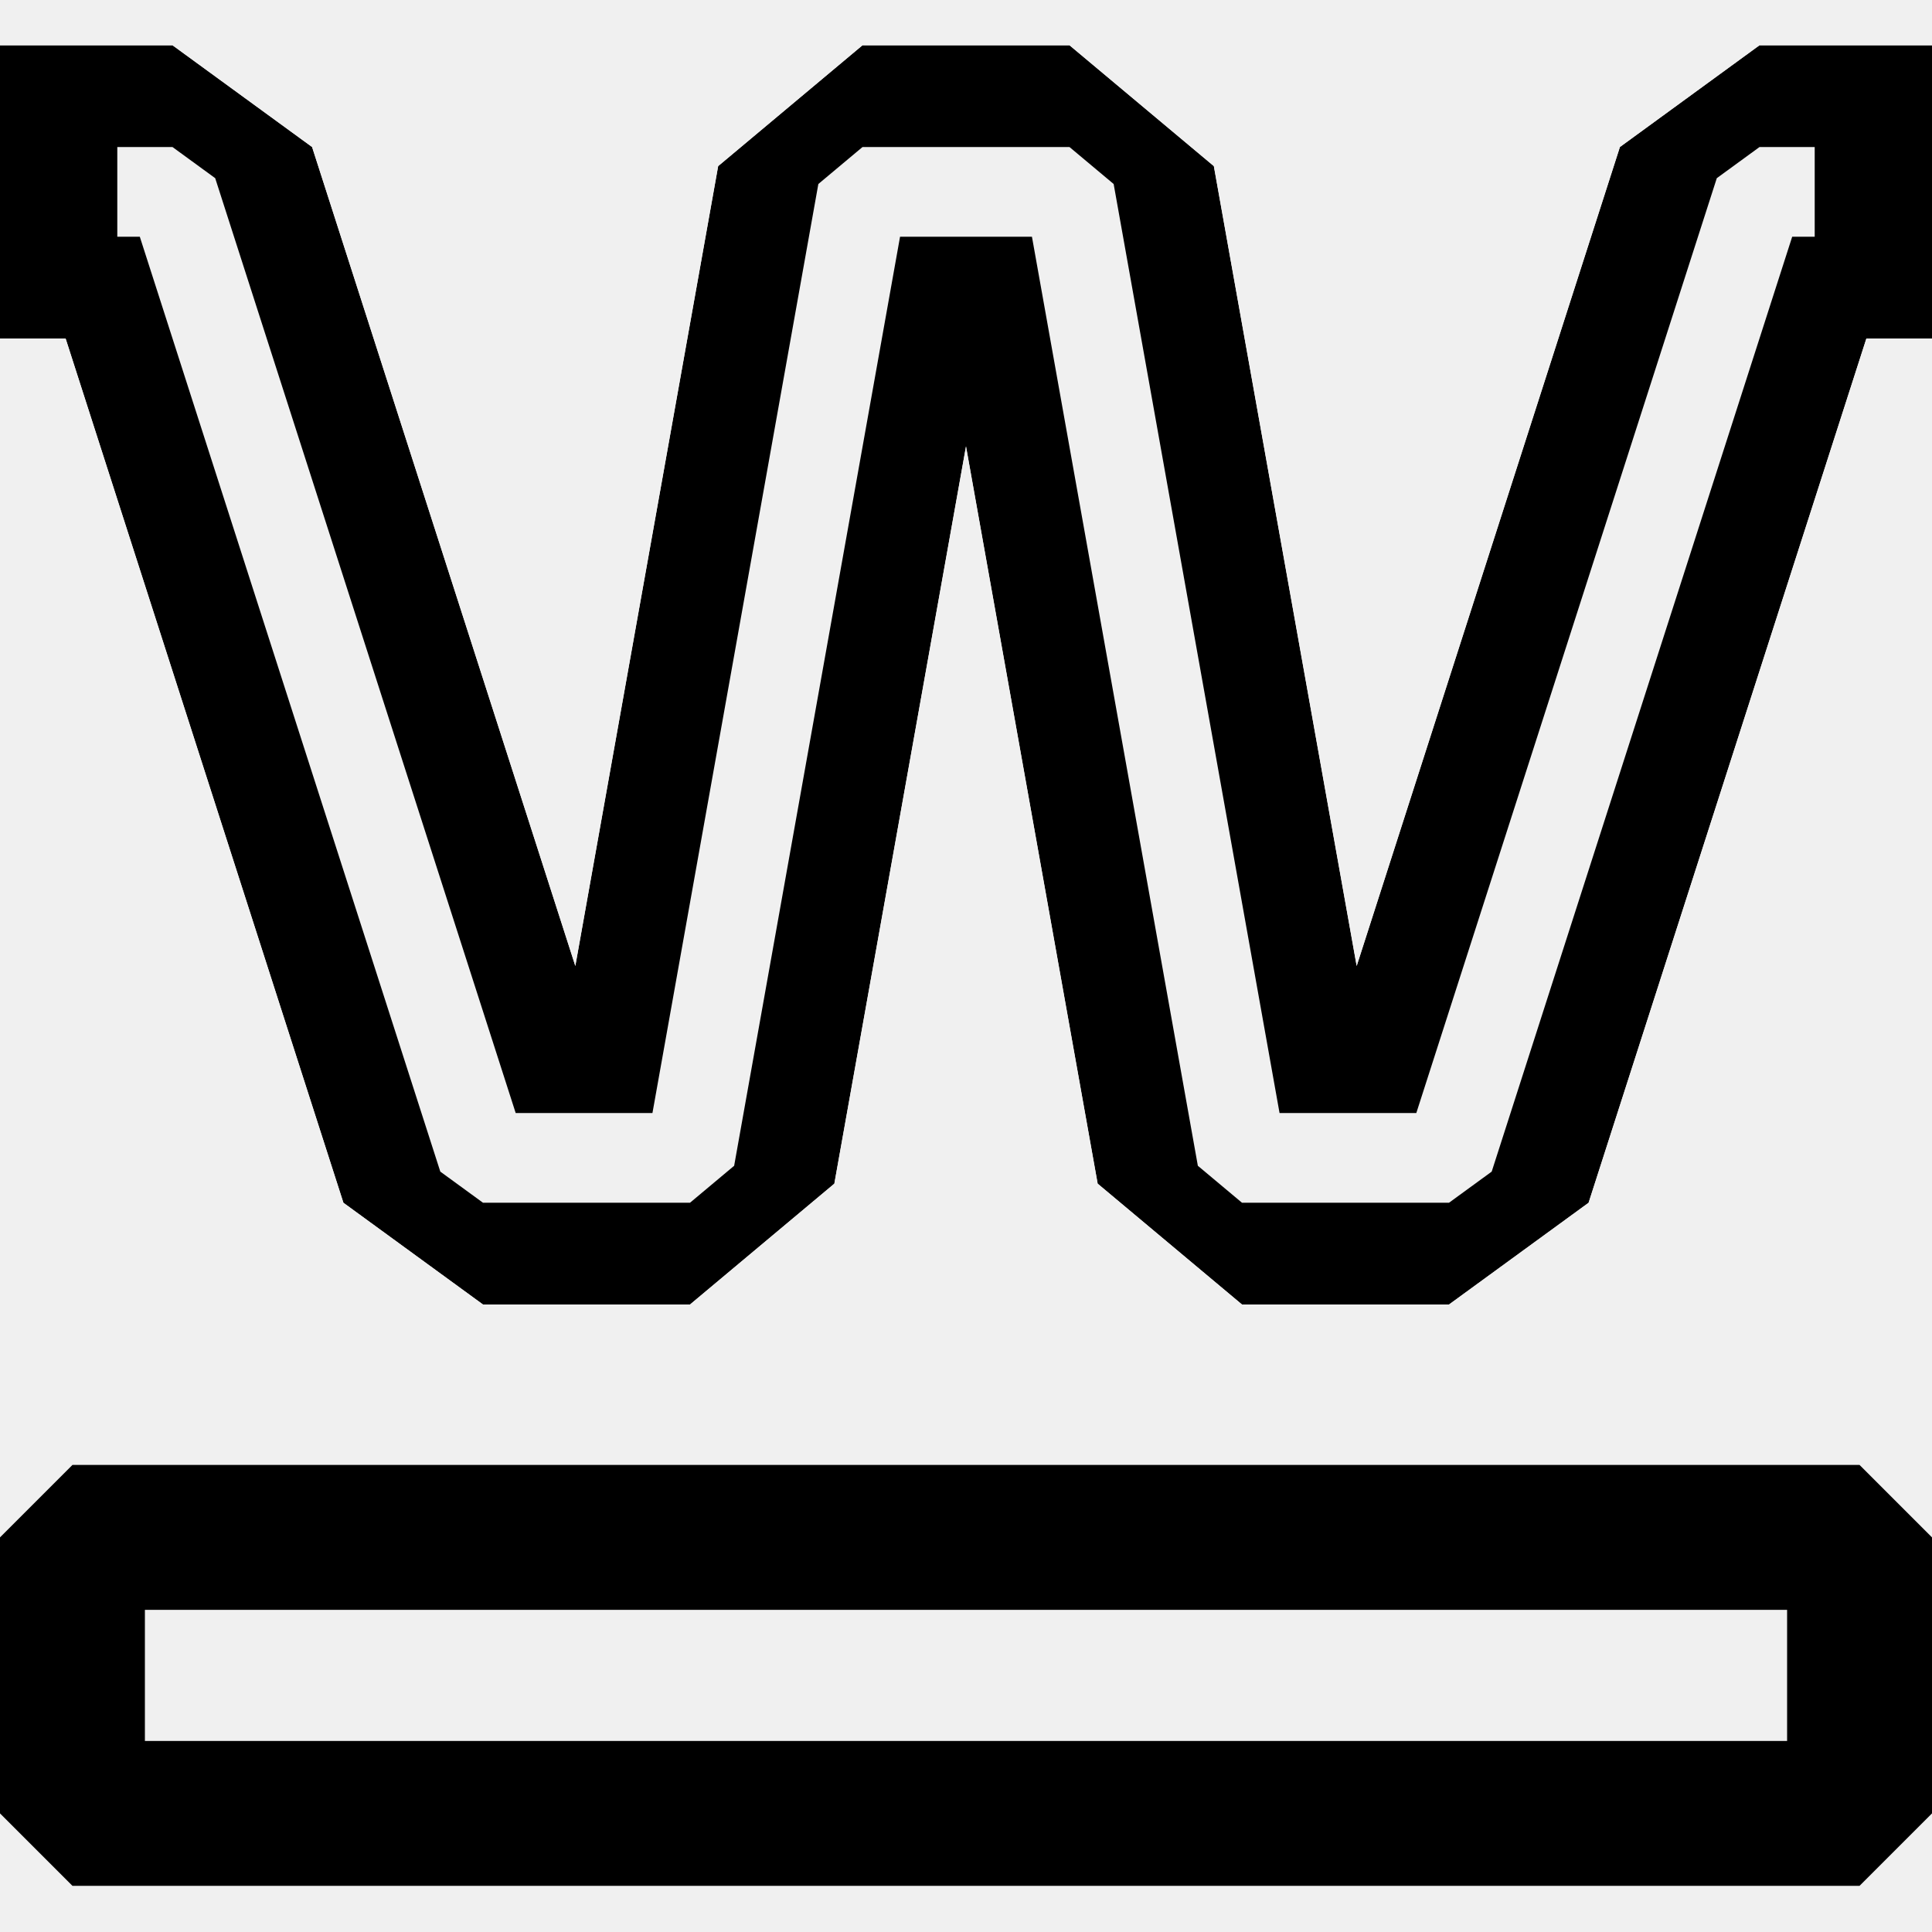
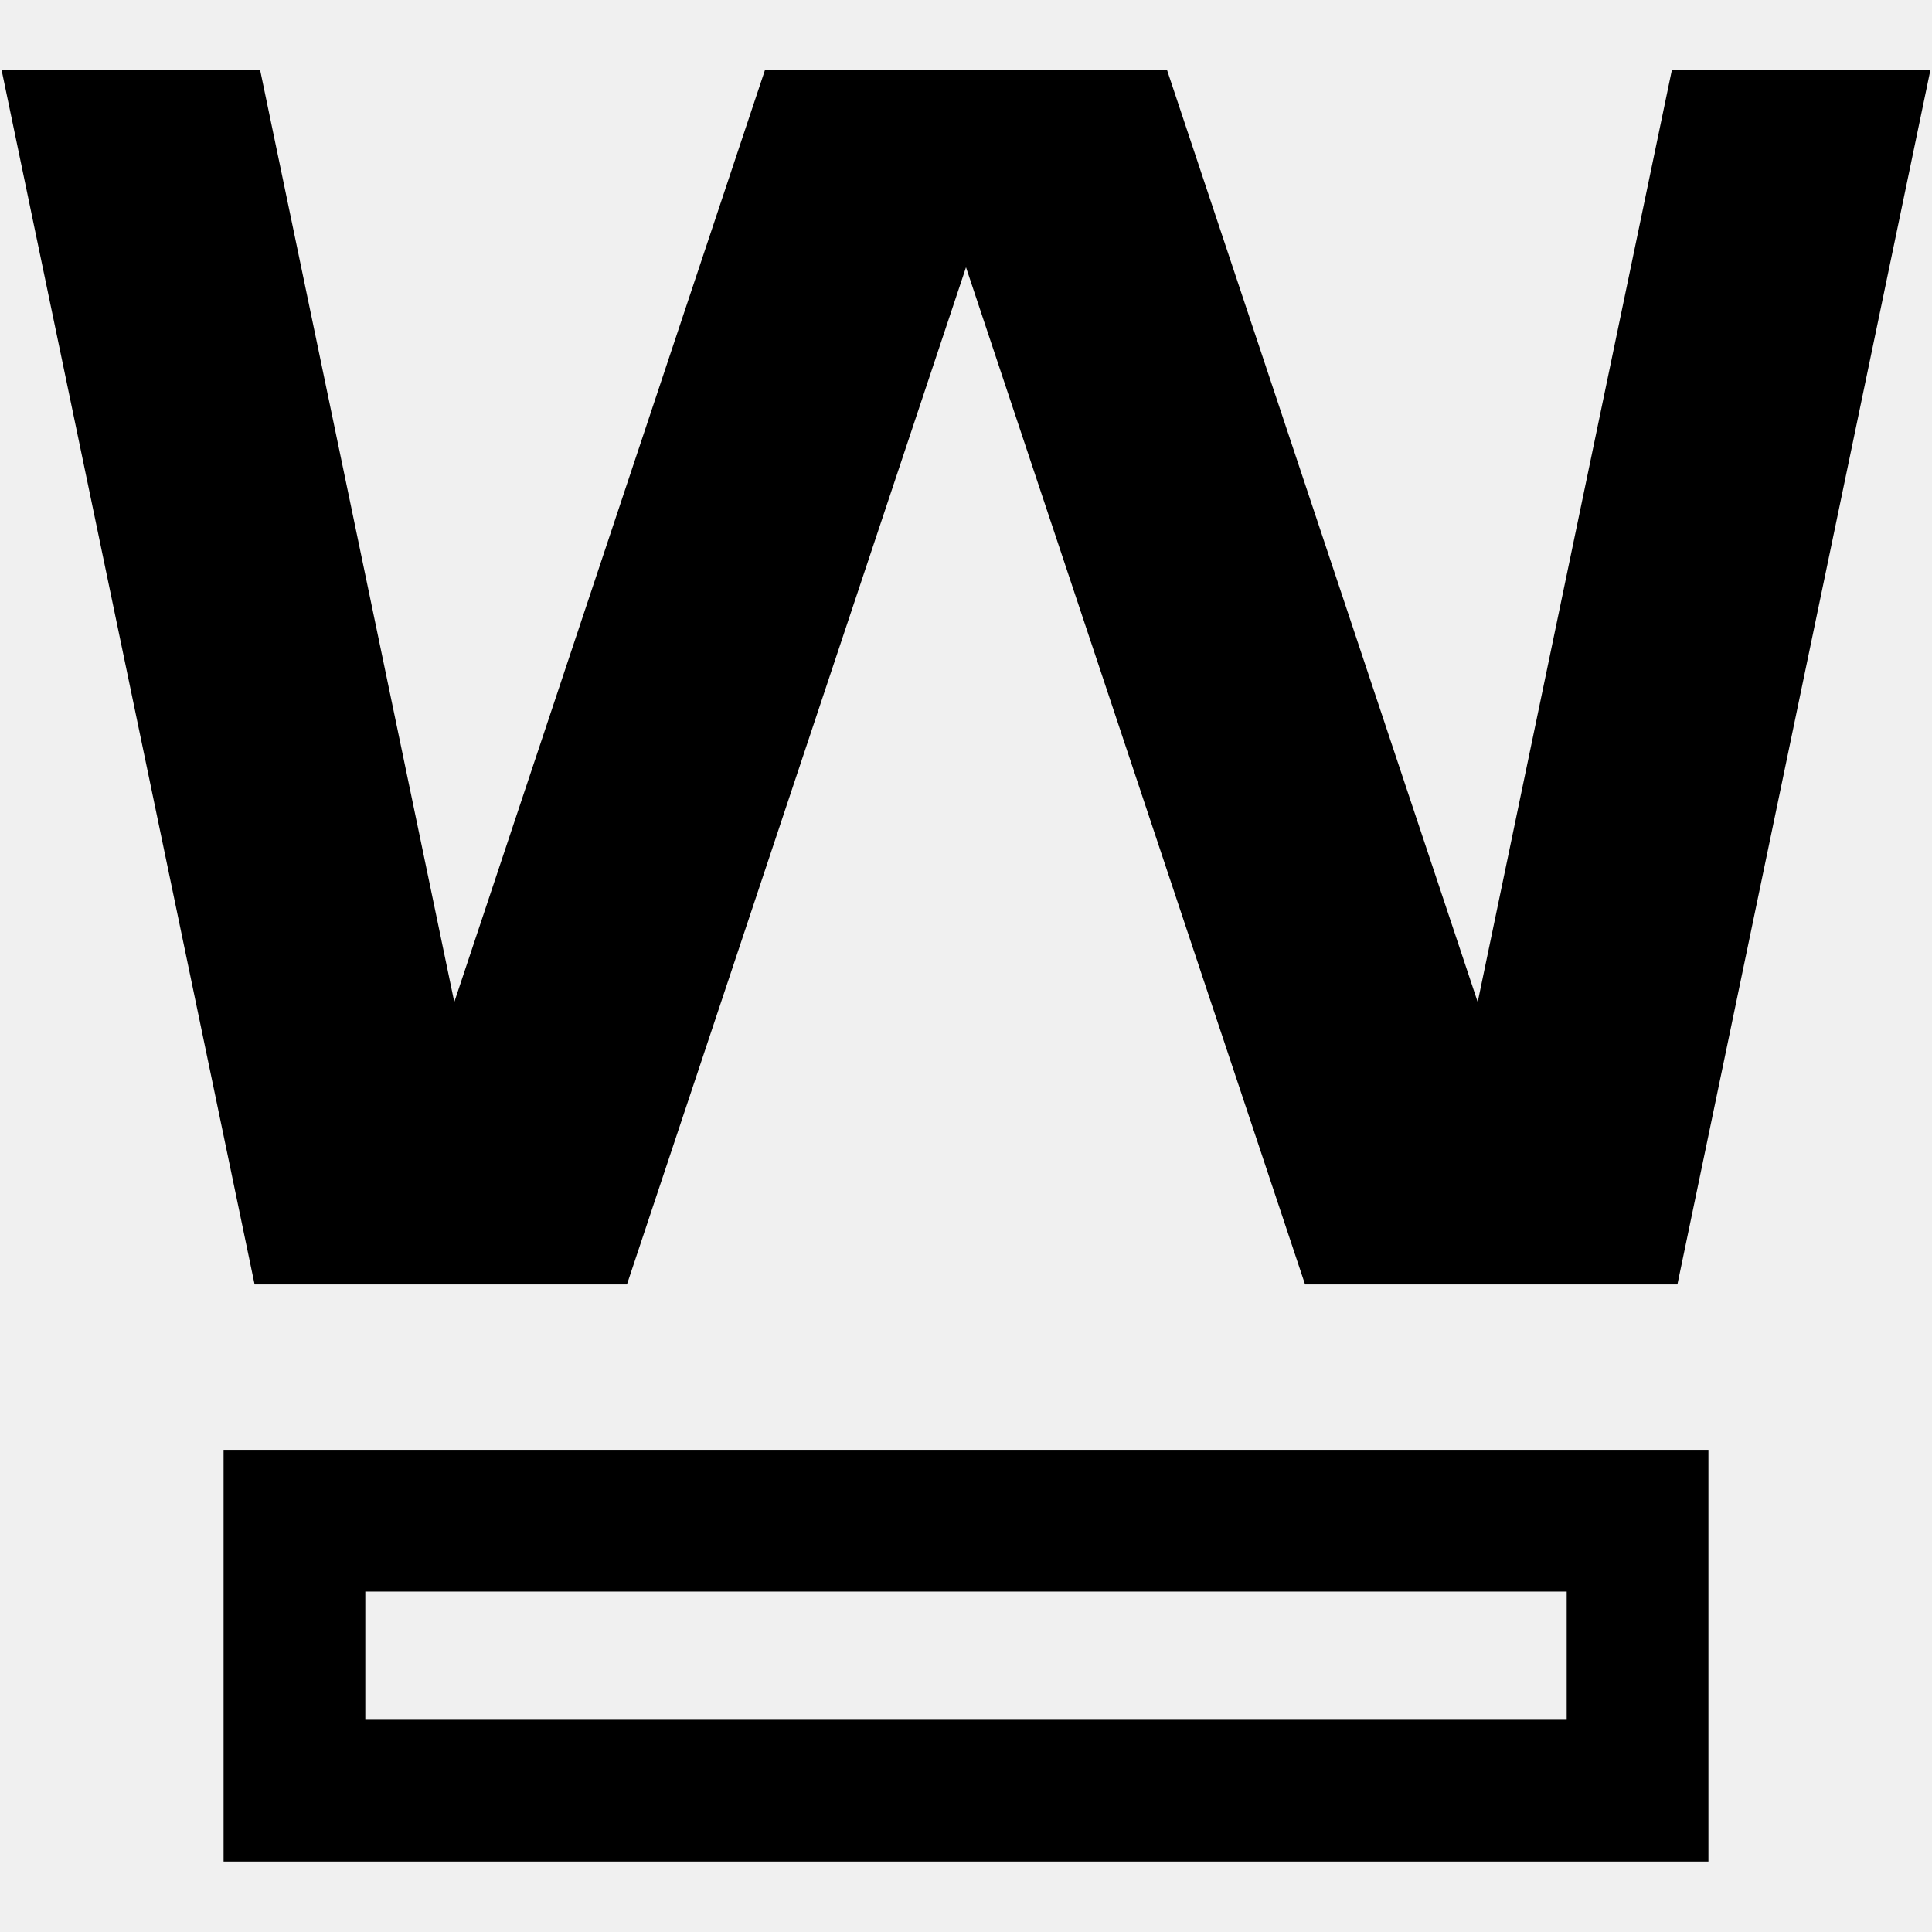
- <svg xmlns="http://www.w3.org/2000/svg" viewBox="4 8.438 56 56" width="64" height="64" fill="none" stroke="currentColor" stroke-linecap="butt" stroke-linejoin="bevel">
+ <svg xmlns="http://www.w3.org/2000/svg" viewBox="3.375 7.938 57.25 57.25" width="64" height="64" fill="none" stroke="currentColor" stroke-linecap="butt" stroke-linejoin="miter">
  <defs>
-     <mask id="wework-w-slot" maskUnits="userSpaceOnUse" x="0" y="0" width="64" height="64">
-       <polyline id="w-slot-keep" points="4 14 9 14 18 42 24 42 29 14 35 14 40 42 46 42 55 14 60 14" stroke="#ffffff" stroke-width="8.5" />
-       <polyline id="w-slot-cut" points="7.4 14 9 14 18 42 24 42 29 14 35 14 40 42 46 42 55 14 56.6 14" stroke="#000000" stroke-width="2.6" />
-     </mask>
+     <clipPath id="wework-w-flat" clipPathUnits="userSpaceOnUse">
+       <rect x="0" y="10" width="64" height="36" />
+     </clipPath>
  </defs>
-   <polyline id="w-outer" points="4 14 9 14 18 42 24 42 29 14 35 14 40 42 46 42 55 14 60 14" stroke-width="8.5" mask="url(#wework-w-slot)" />
-   <rect id="w-base" x="6.1" y="53" width="51.8" height="8" stroke-width="4.2" />
+   <polyline id="w-outer" points="6 4 16 52 32 4 48 52 58 4" stroke-width="7.5" clip-path="url(#wework-w-flat)" />
+   <rect id="w-base" x="12.1" y="53" width="39.8" height="8" stroke-width="4.2" />
</svg>
